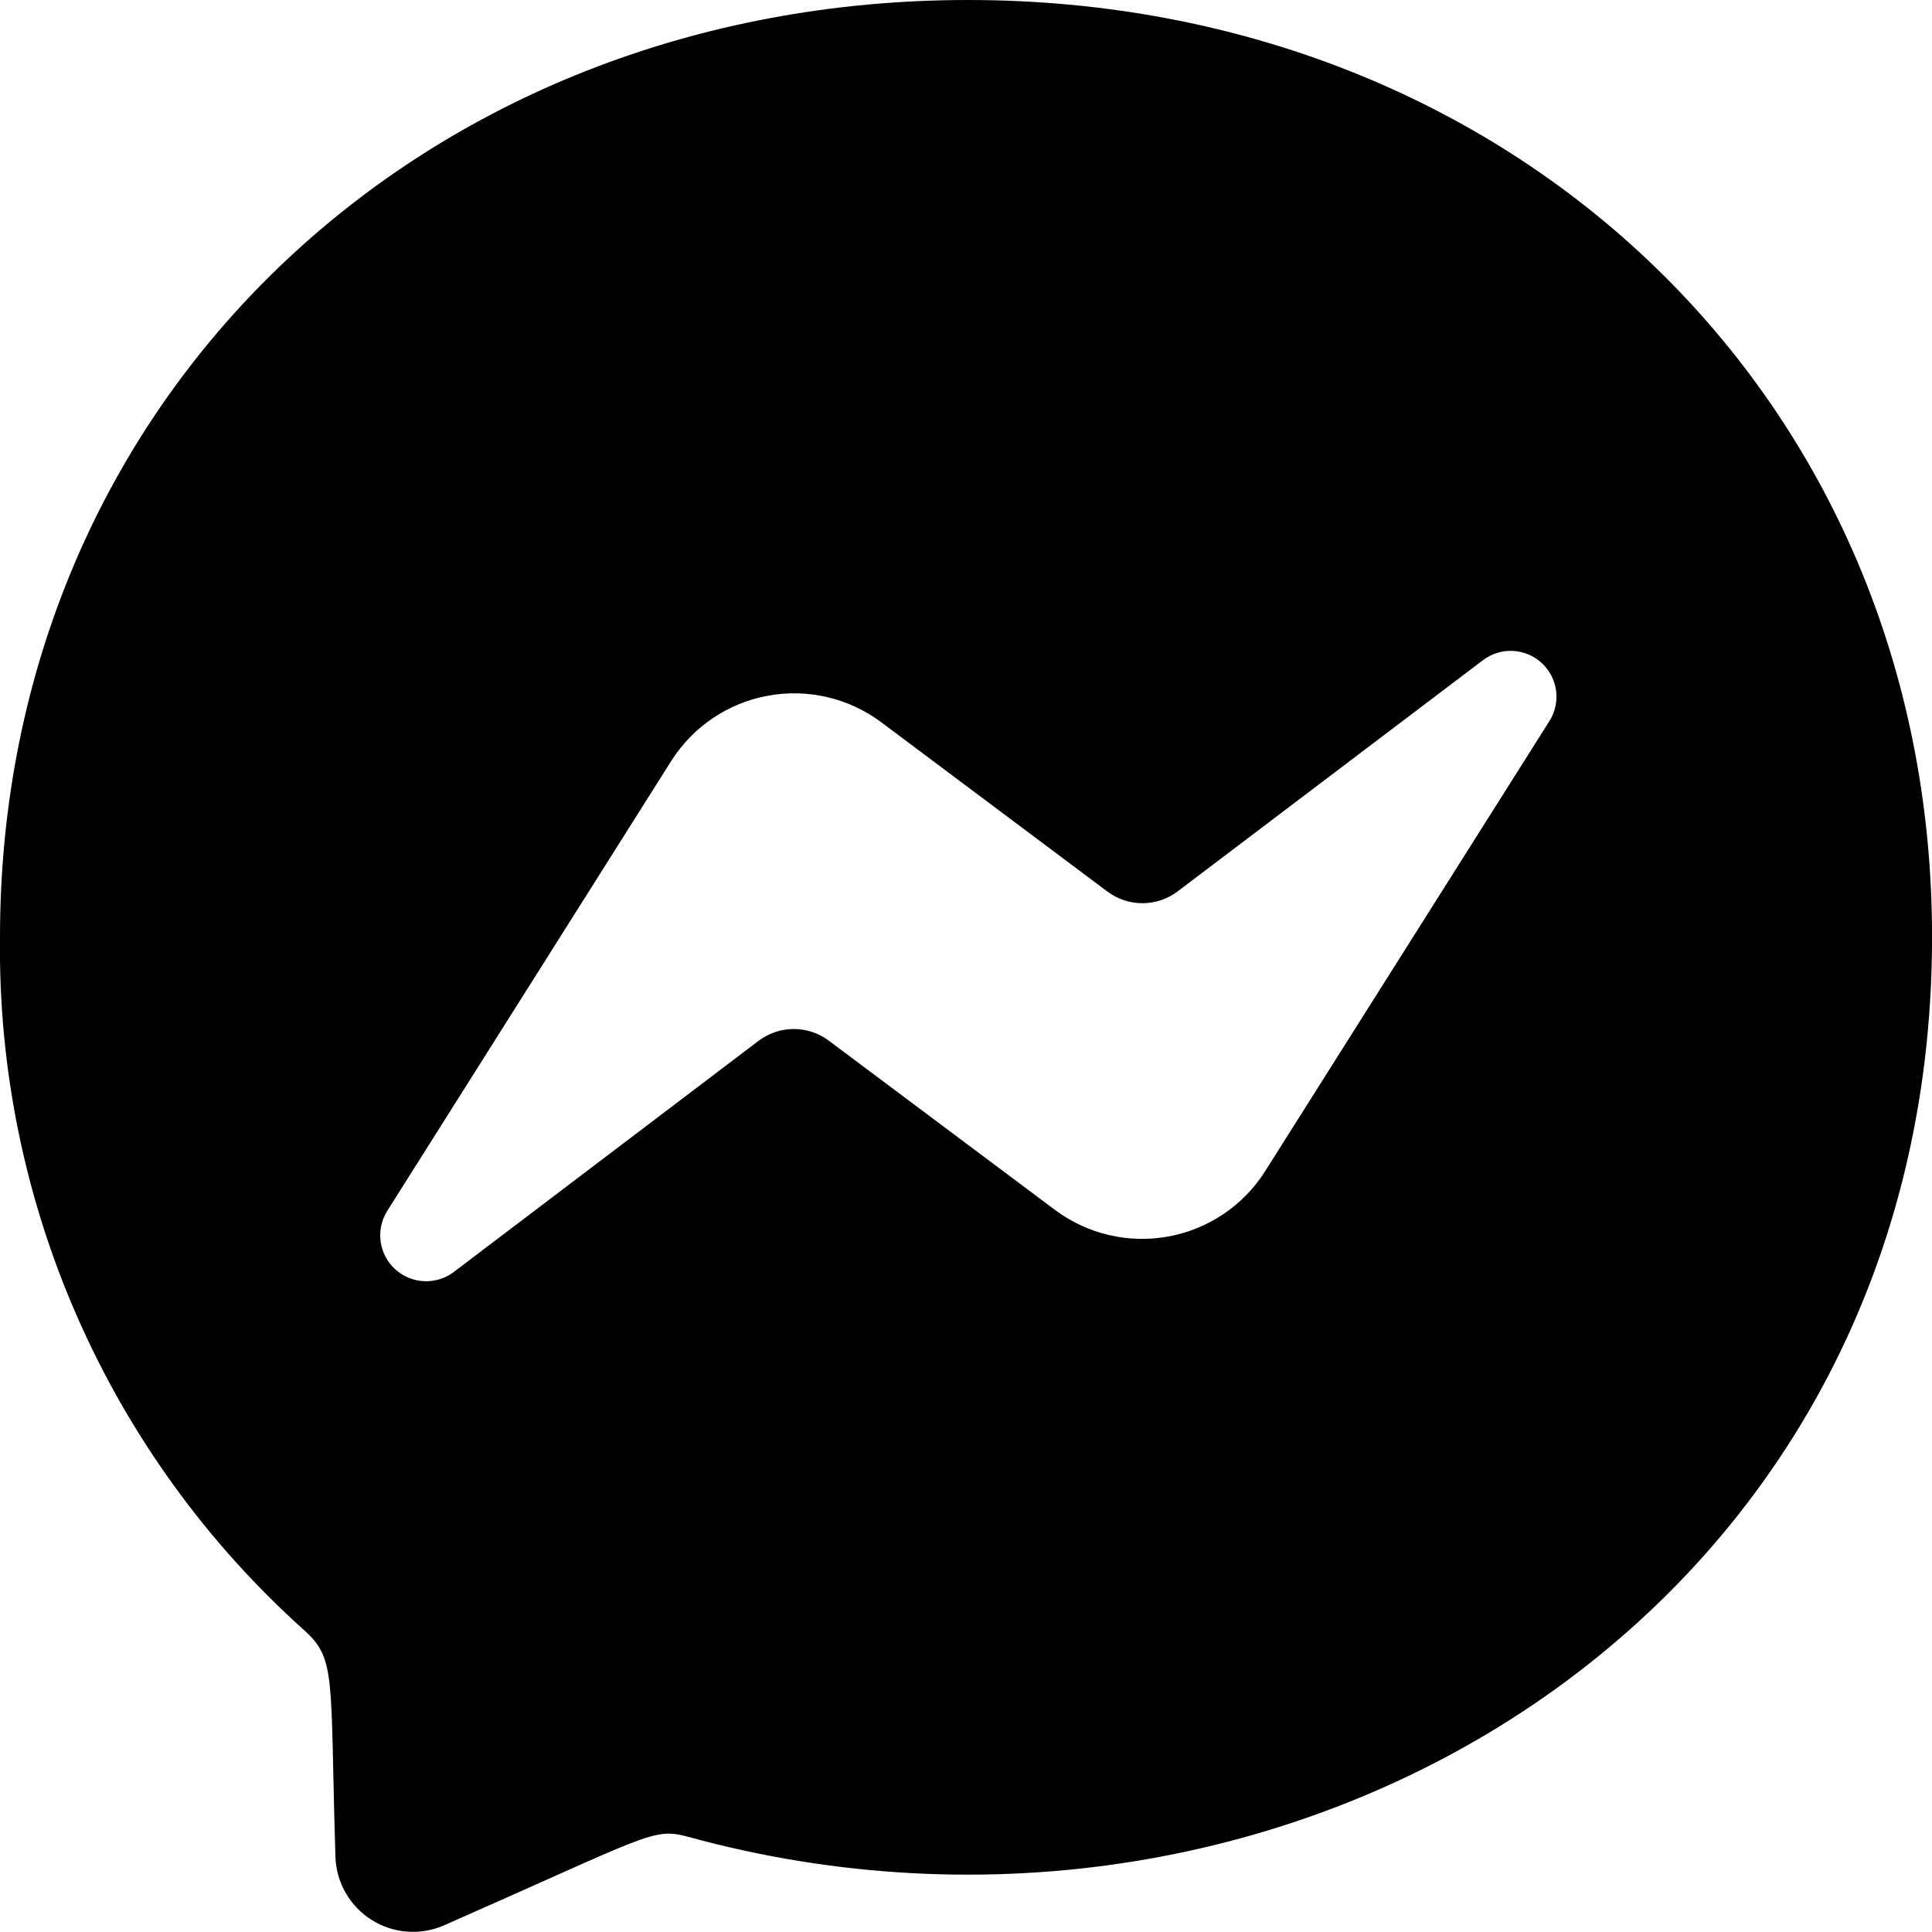
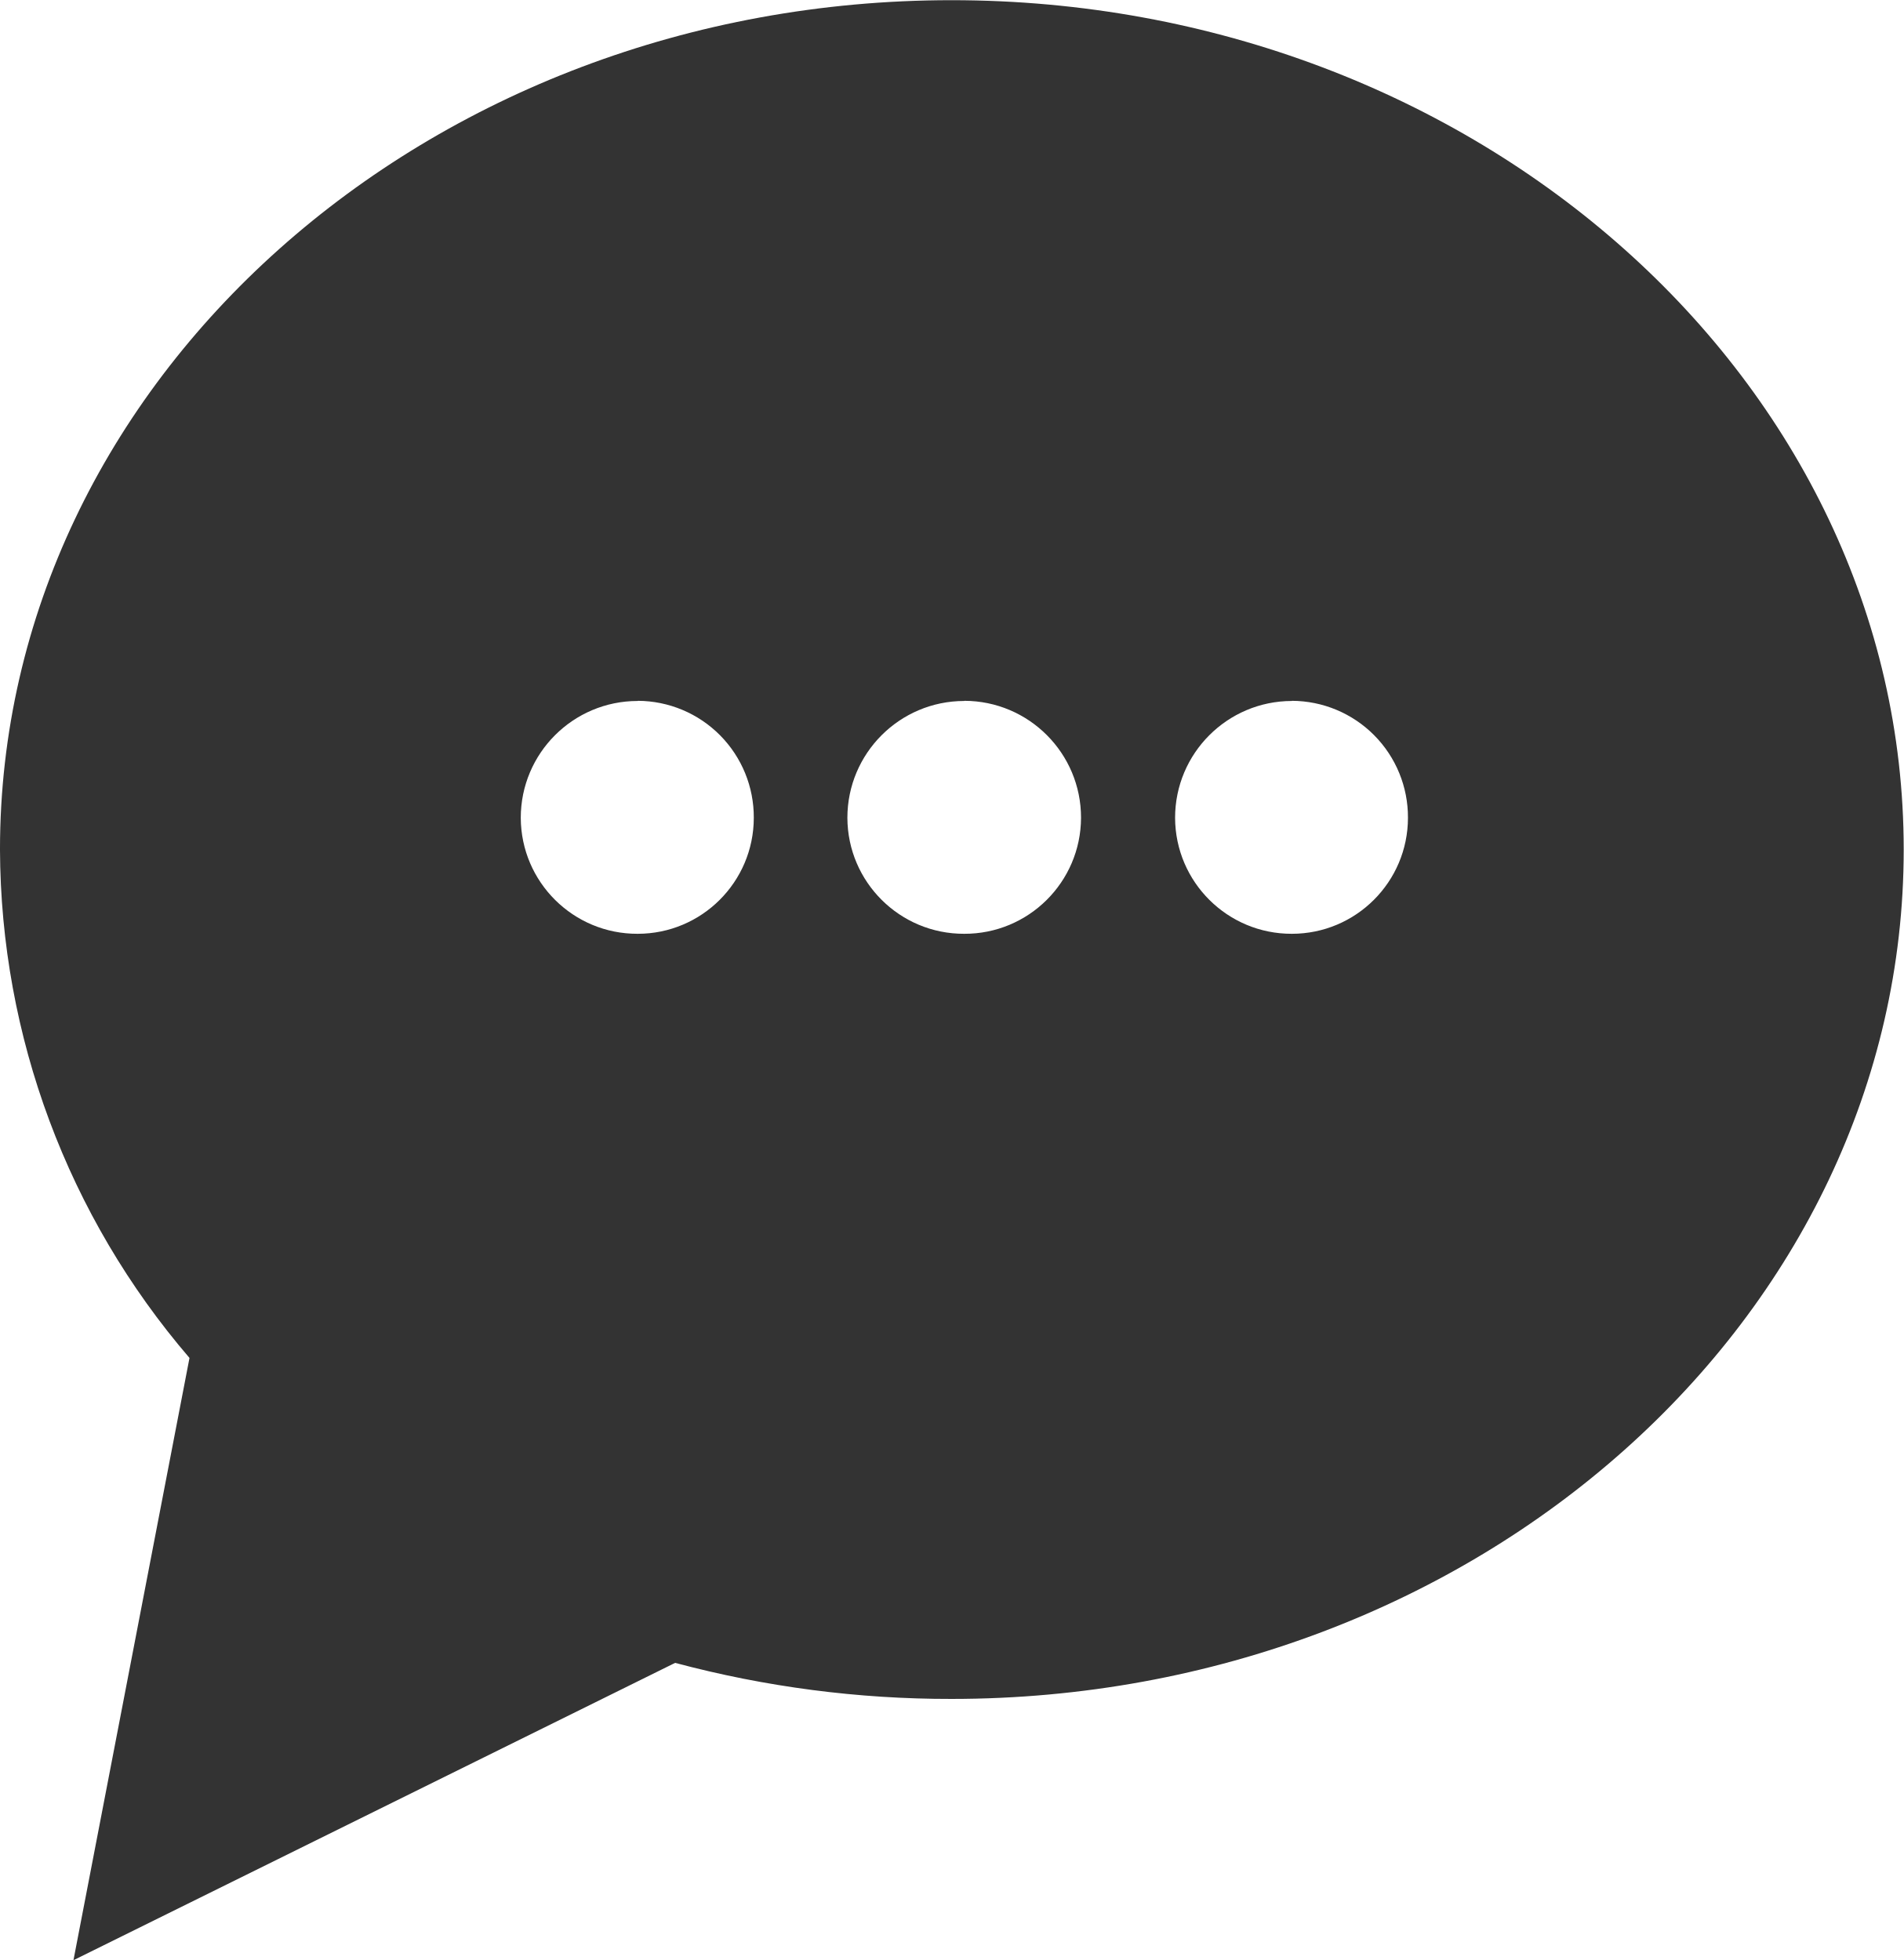
- <svg xmlns="http://www.w3.org/2000/svg" width="34.875" height="34.873" viewBox="0 0 34.875 34.873">
-   <path id="Icon_awesome-facebook-messenger" data-name="Icon awesome-facebook-messenger" d="M18.039.563C8.193.563.563,7.758.563,17.478A16.531,16.531,0,0,0,6.052,29.989c.587.528.466.834.566,4.094a1.4,1.4,0,0,0,1.96,1.235c3.72-1.638,3.768-1.768,4.4-1.6,10.778,2.966,22.461-3.931,22.461-16.245C35.438,7.758,27.885.563,18.039.563ZM28.532,13.579,23.4,21.705a2.628,2.628,0,0,1-3.791.7l-4.084-3.056a1.055,1.055,0,0,0-1.266,0l-5.51,4.179a.829.829,0,0,1-1.2-1.1L12.679,14.3a2.627,2.627,0,0,1,3.791-.7l4.082,3.056a1.055,1.055,0,0,0,1.266,0l5.513-4.175a.827.827,0,0,1,1.2,1.1Z" transform="translate(-0.563 -0.563)" />
+ <svg xmlns="http://www.w3.org/2000/svg" width="12.246" height="12.611" viewBox="0 0 12.246 12.611">
+   <defs>
+     <style>.a{opacity:0.8;}</style>
+   </defs>
+   <g transform="translate(-15.275 -8.245)">
+     <path class="a" d="M-5753.63-20225.928v0l.746-3.873a5.048,5.048,0,0,1-1.219-3.271c0-3.014,2.746-5.465,6.121-5.465s6.125,2.451,6.125,5.465-2.748,5.465-6.125,5.465a6.847,6.847,0,0,1-1.778-.232l-3.868,1.912Zm7.837-8.1a.752.752,0,0,0-.751.752.749.749,0,0,0,.751.746.747.747,0,0,0,.747-.746A.749.749,0,0,0-5745.793-20234.029Zm-2.108,0a.752.752,0,0,0-.751.752.749.749,0,0,0,.751.746.749.749,0,0,0,.752-.746A.752.752,0,0,0-5747.9-20234.029Zm-2.1,0a.752.752,0,0,0-.752.752.749.749,0,0,0,.752.746.747.747,0,0,0,.747-.746A.749.749,0,0,0-5750-20234.029Z" transform="translate(5769.378 20246.783)" />
+   </g>
</svg>
